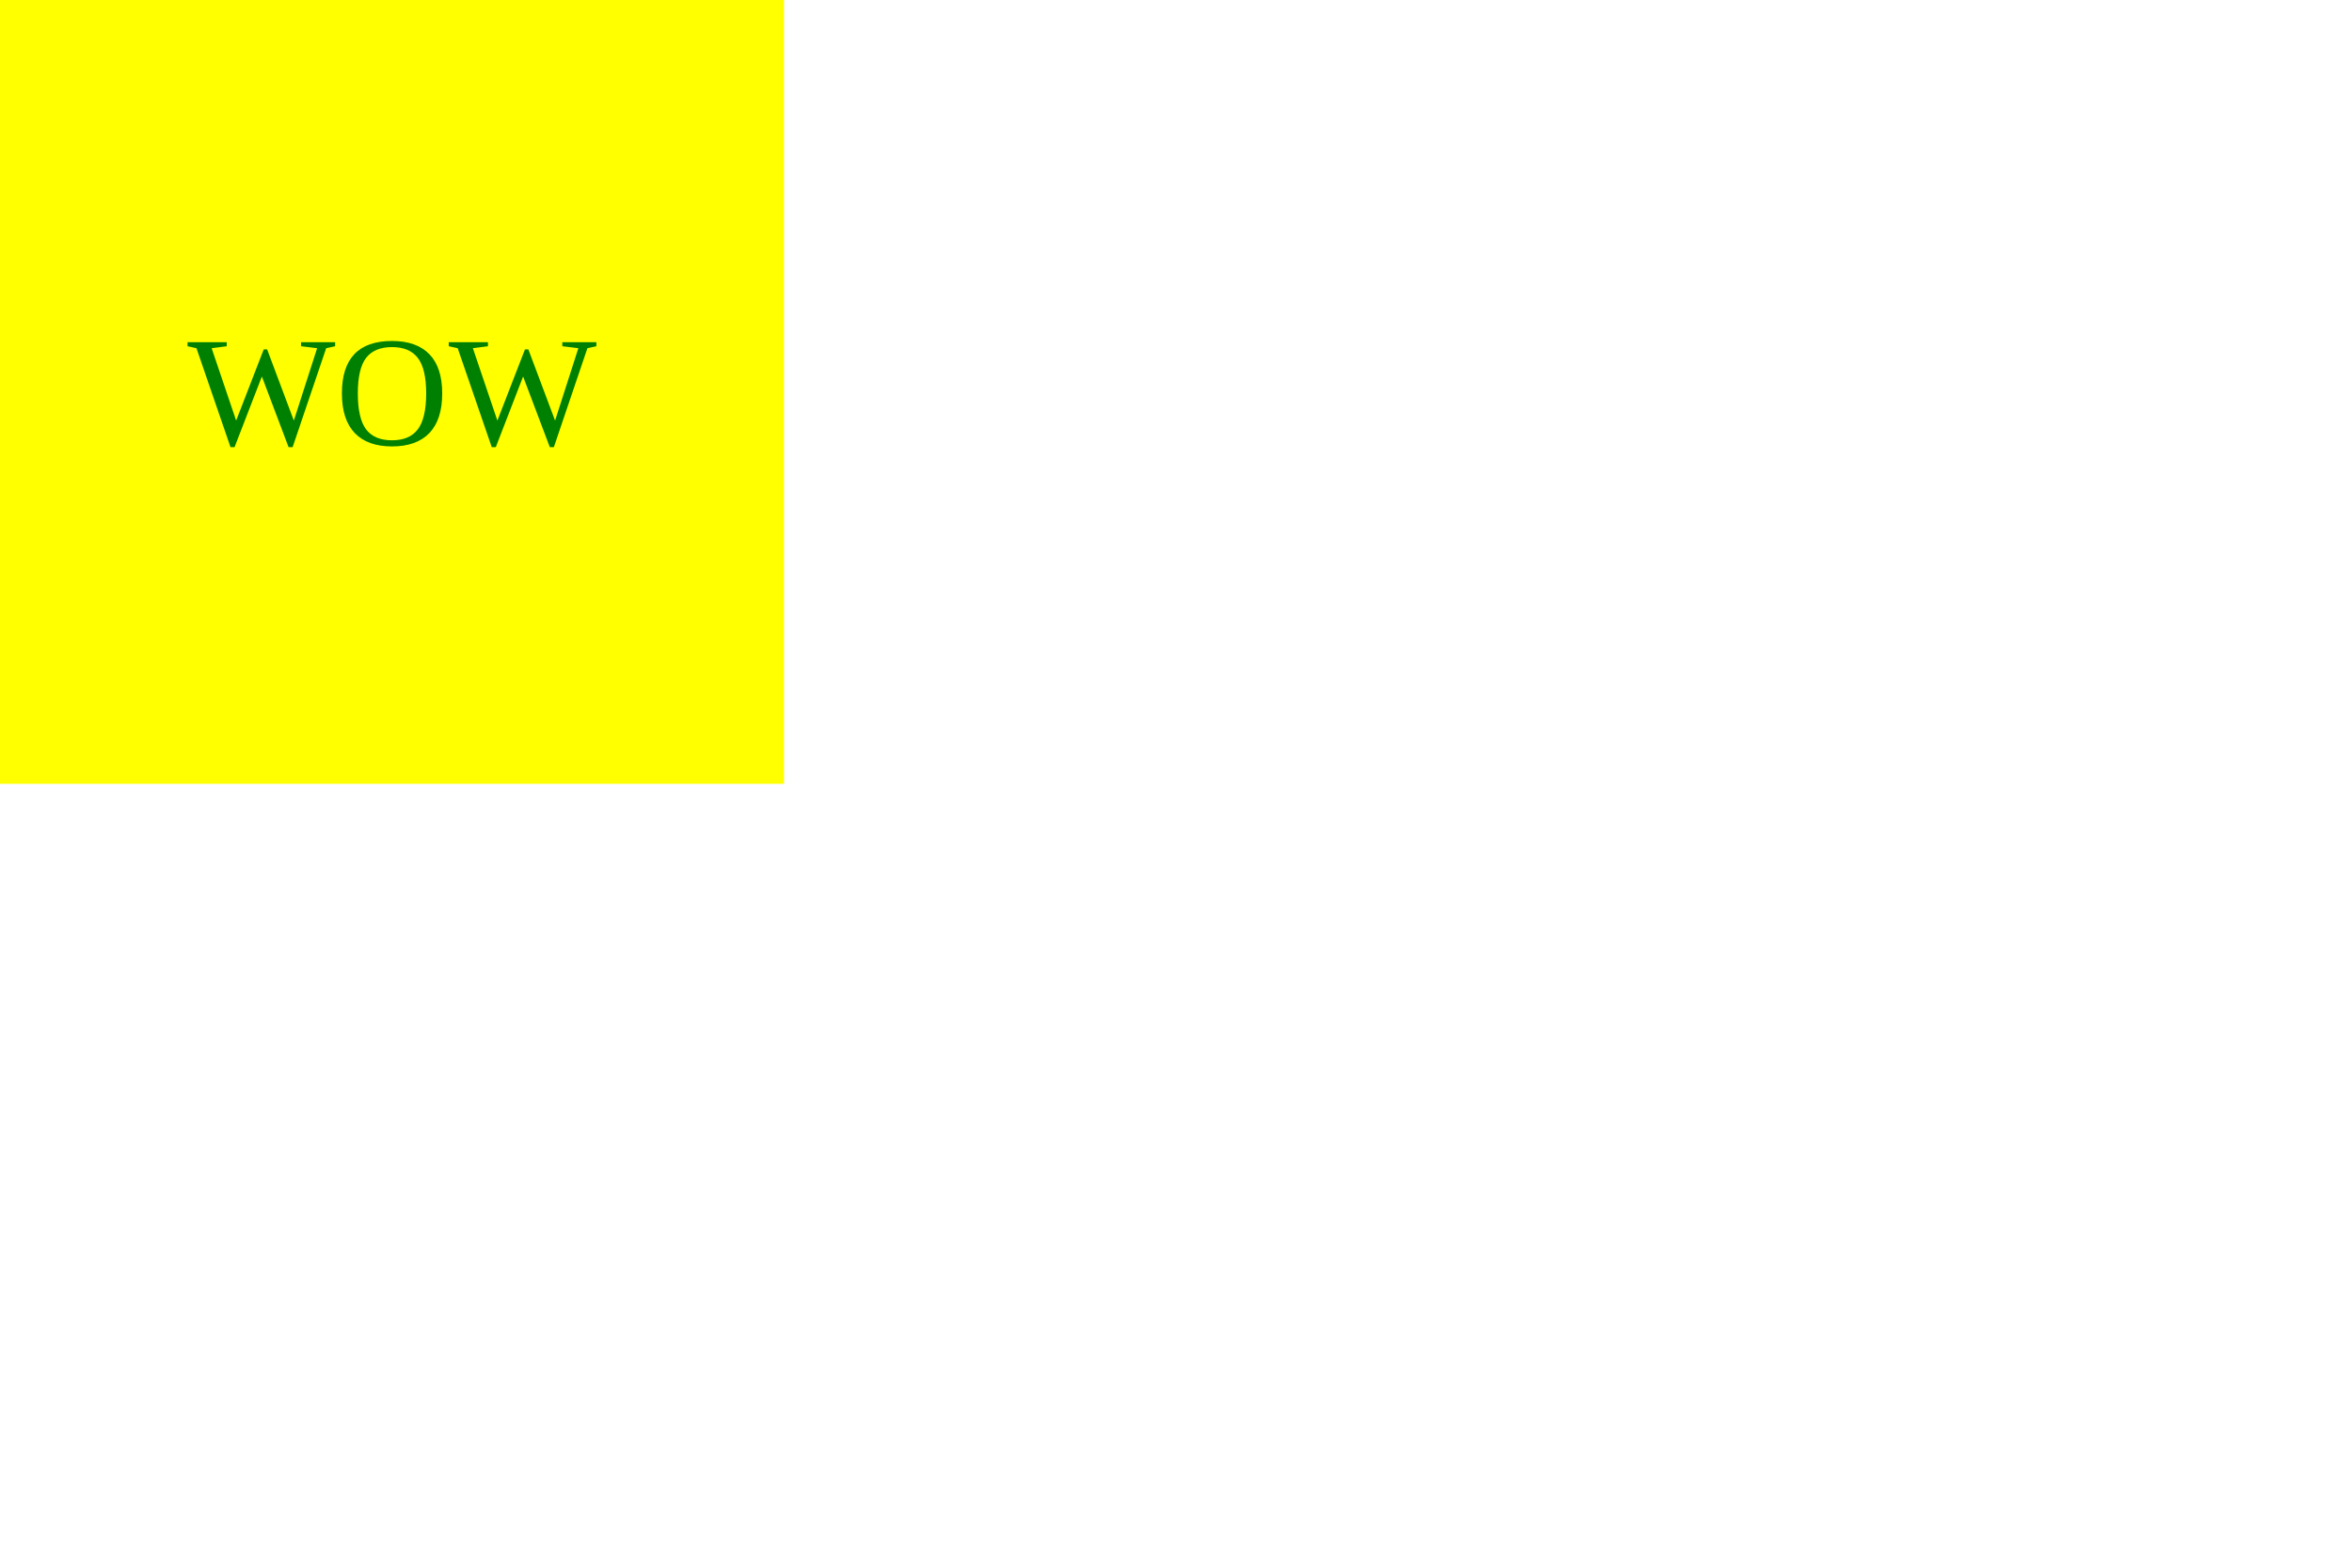
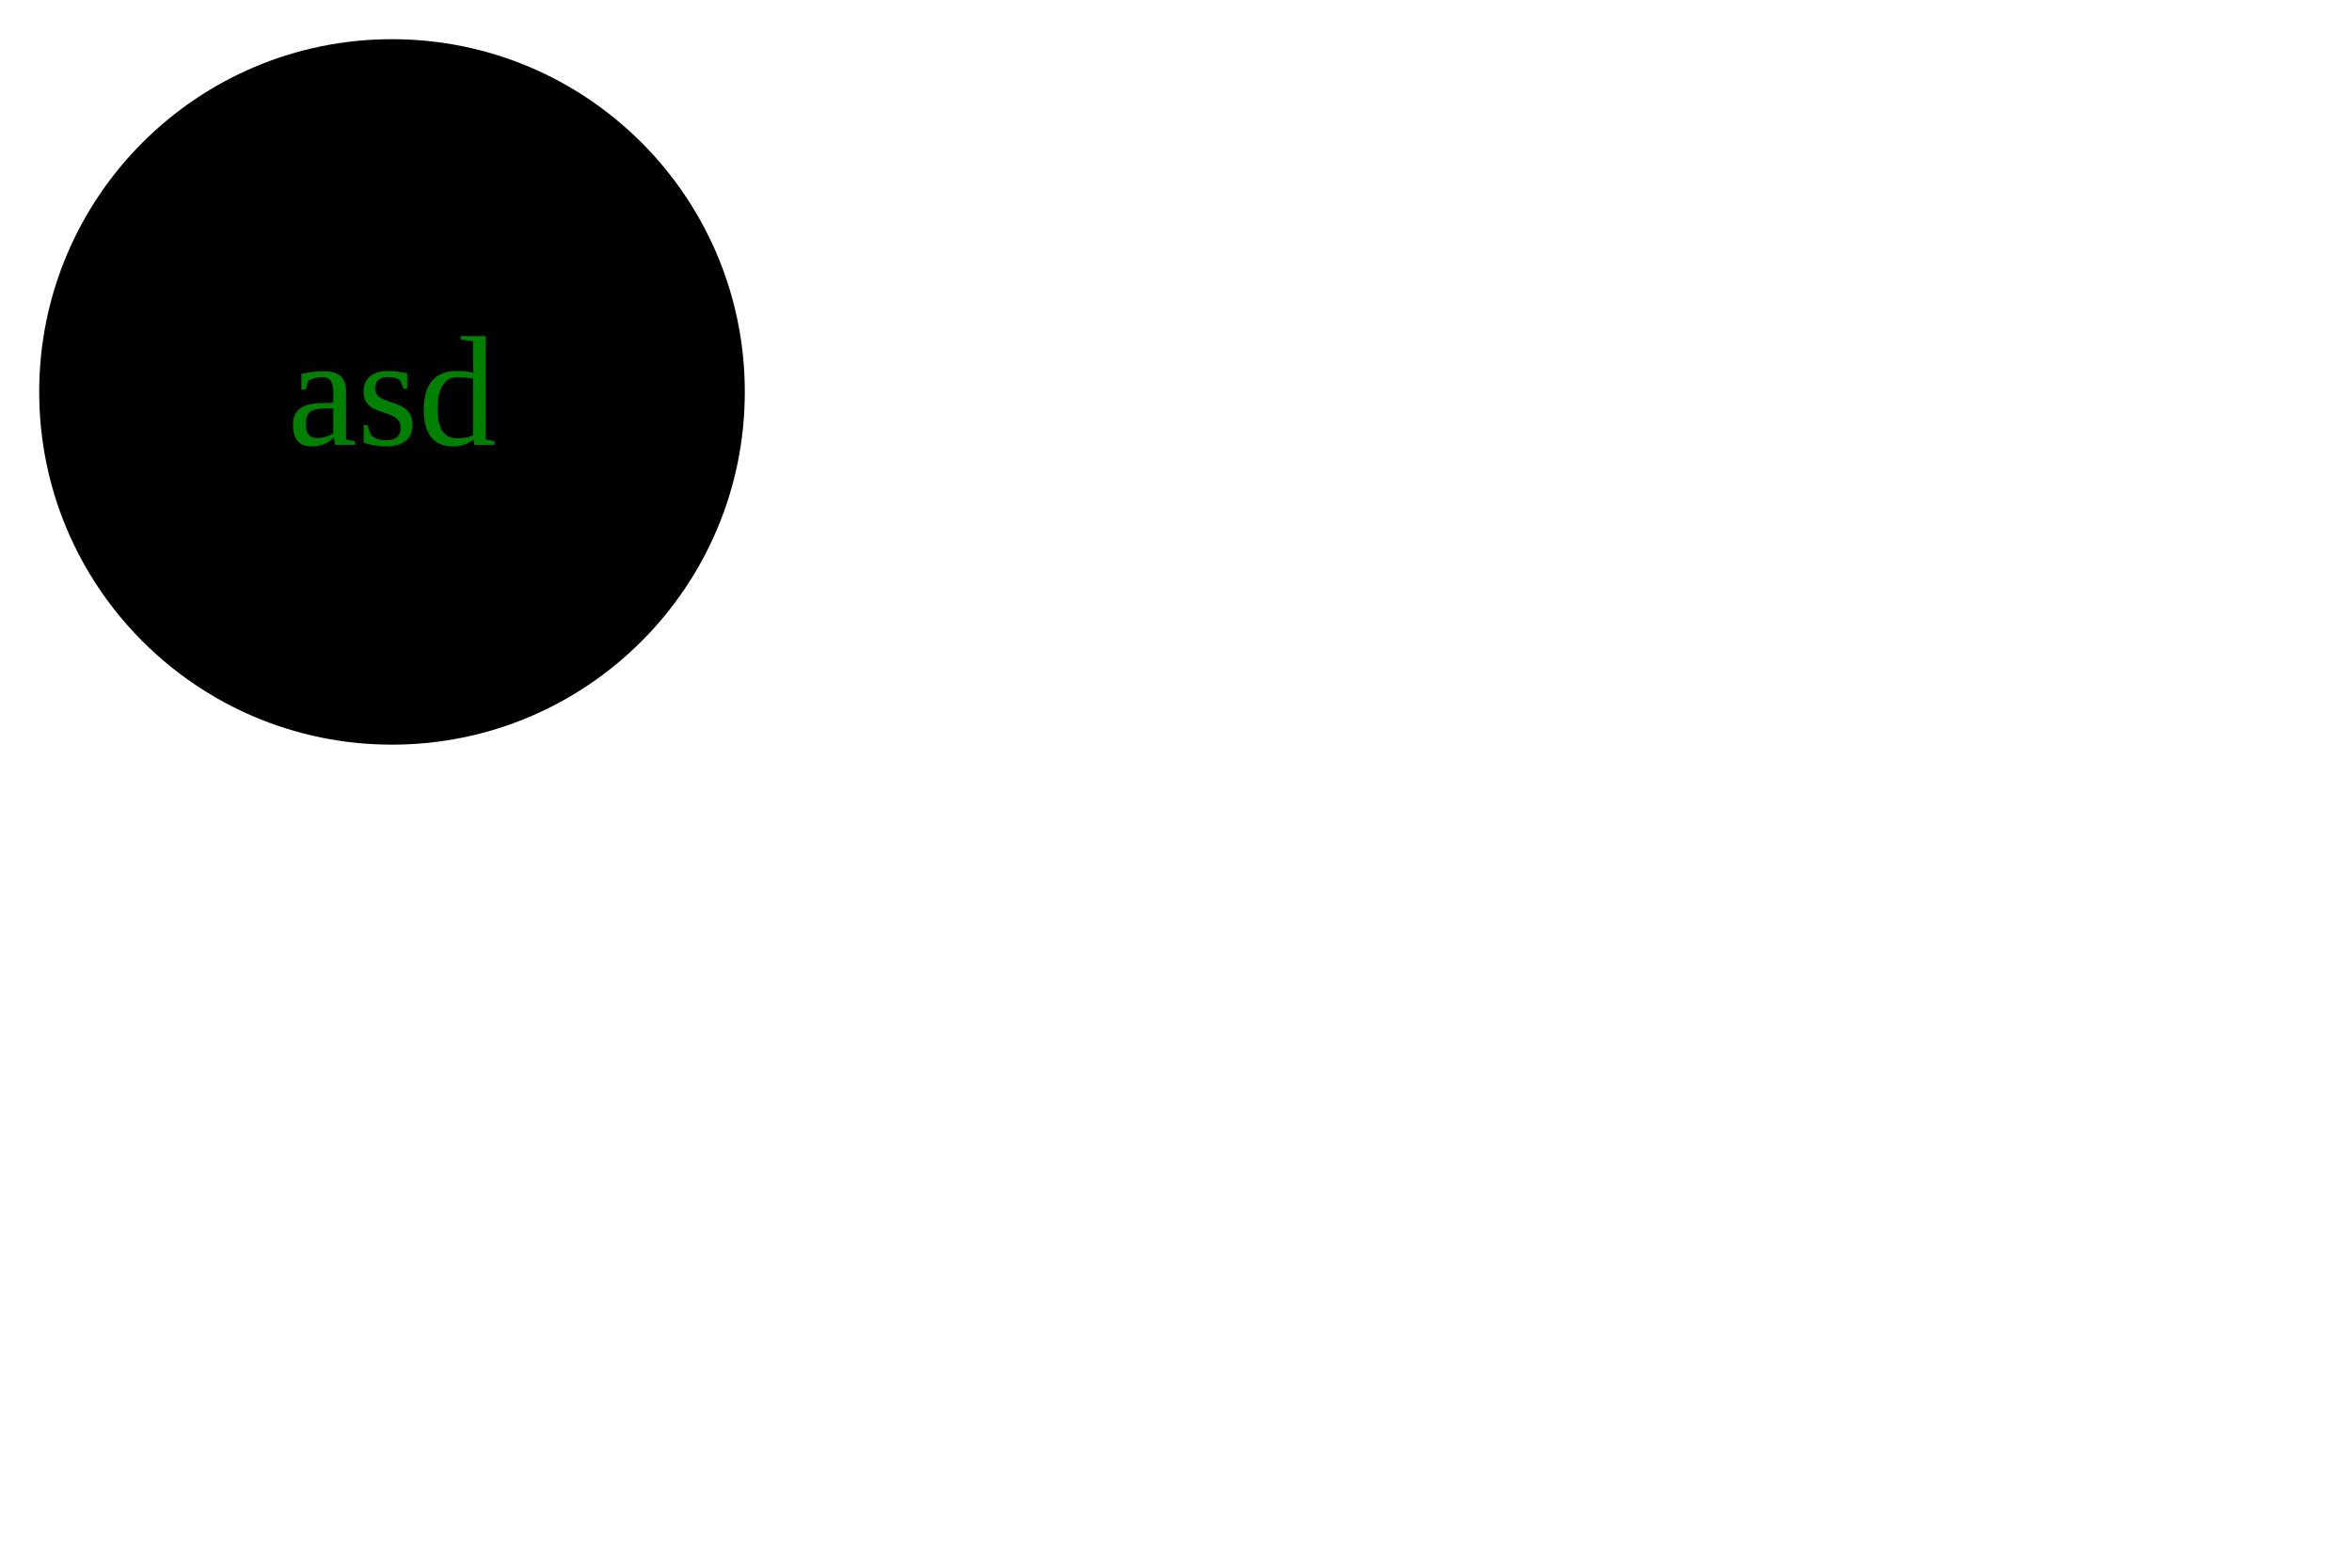
<svg xmlns="http://www.w3.org/2000/svg" width="300" height="200">
-   <rect width="100" height="100" fill="yellow" />
-   <text x="50" y="50" fill="green" text-anchor="middle" dominant-baseline="central" font-size="20">WOW</text>
+   <circle cx="50" cy="50" r="45" fill="black" />
+   <text x="50" y="50" fill="green" text-anchor="middle" dominant-baseline="central" font-size="20">asd</text>
</svg>
